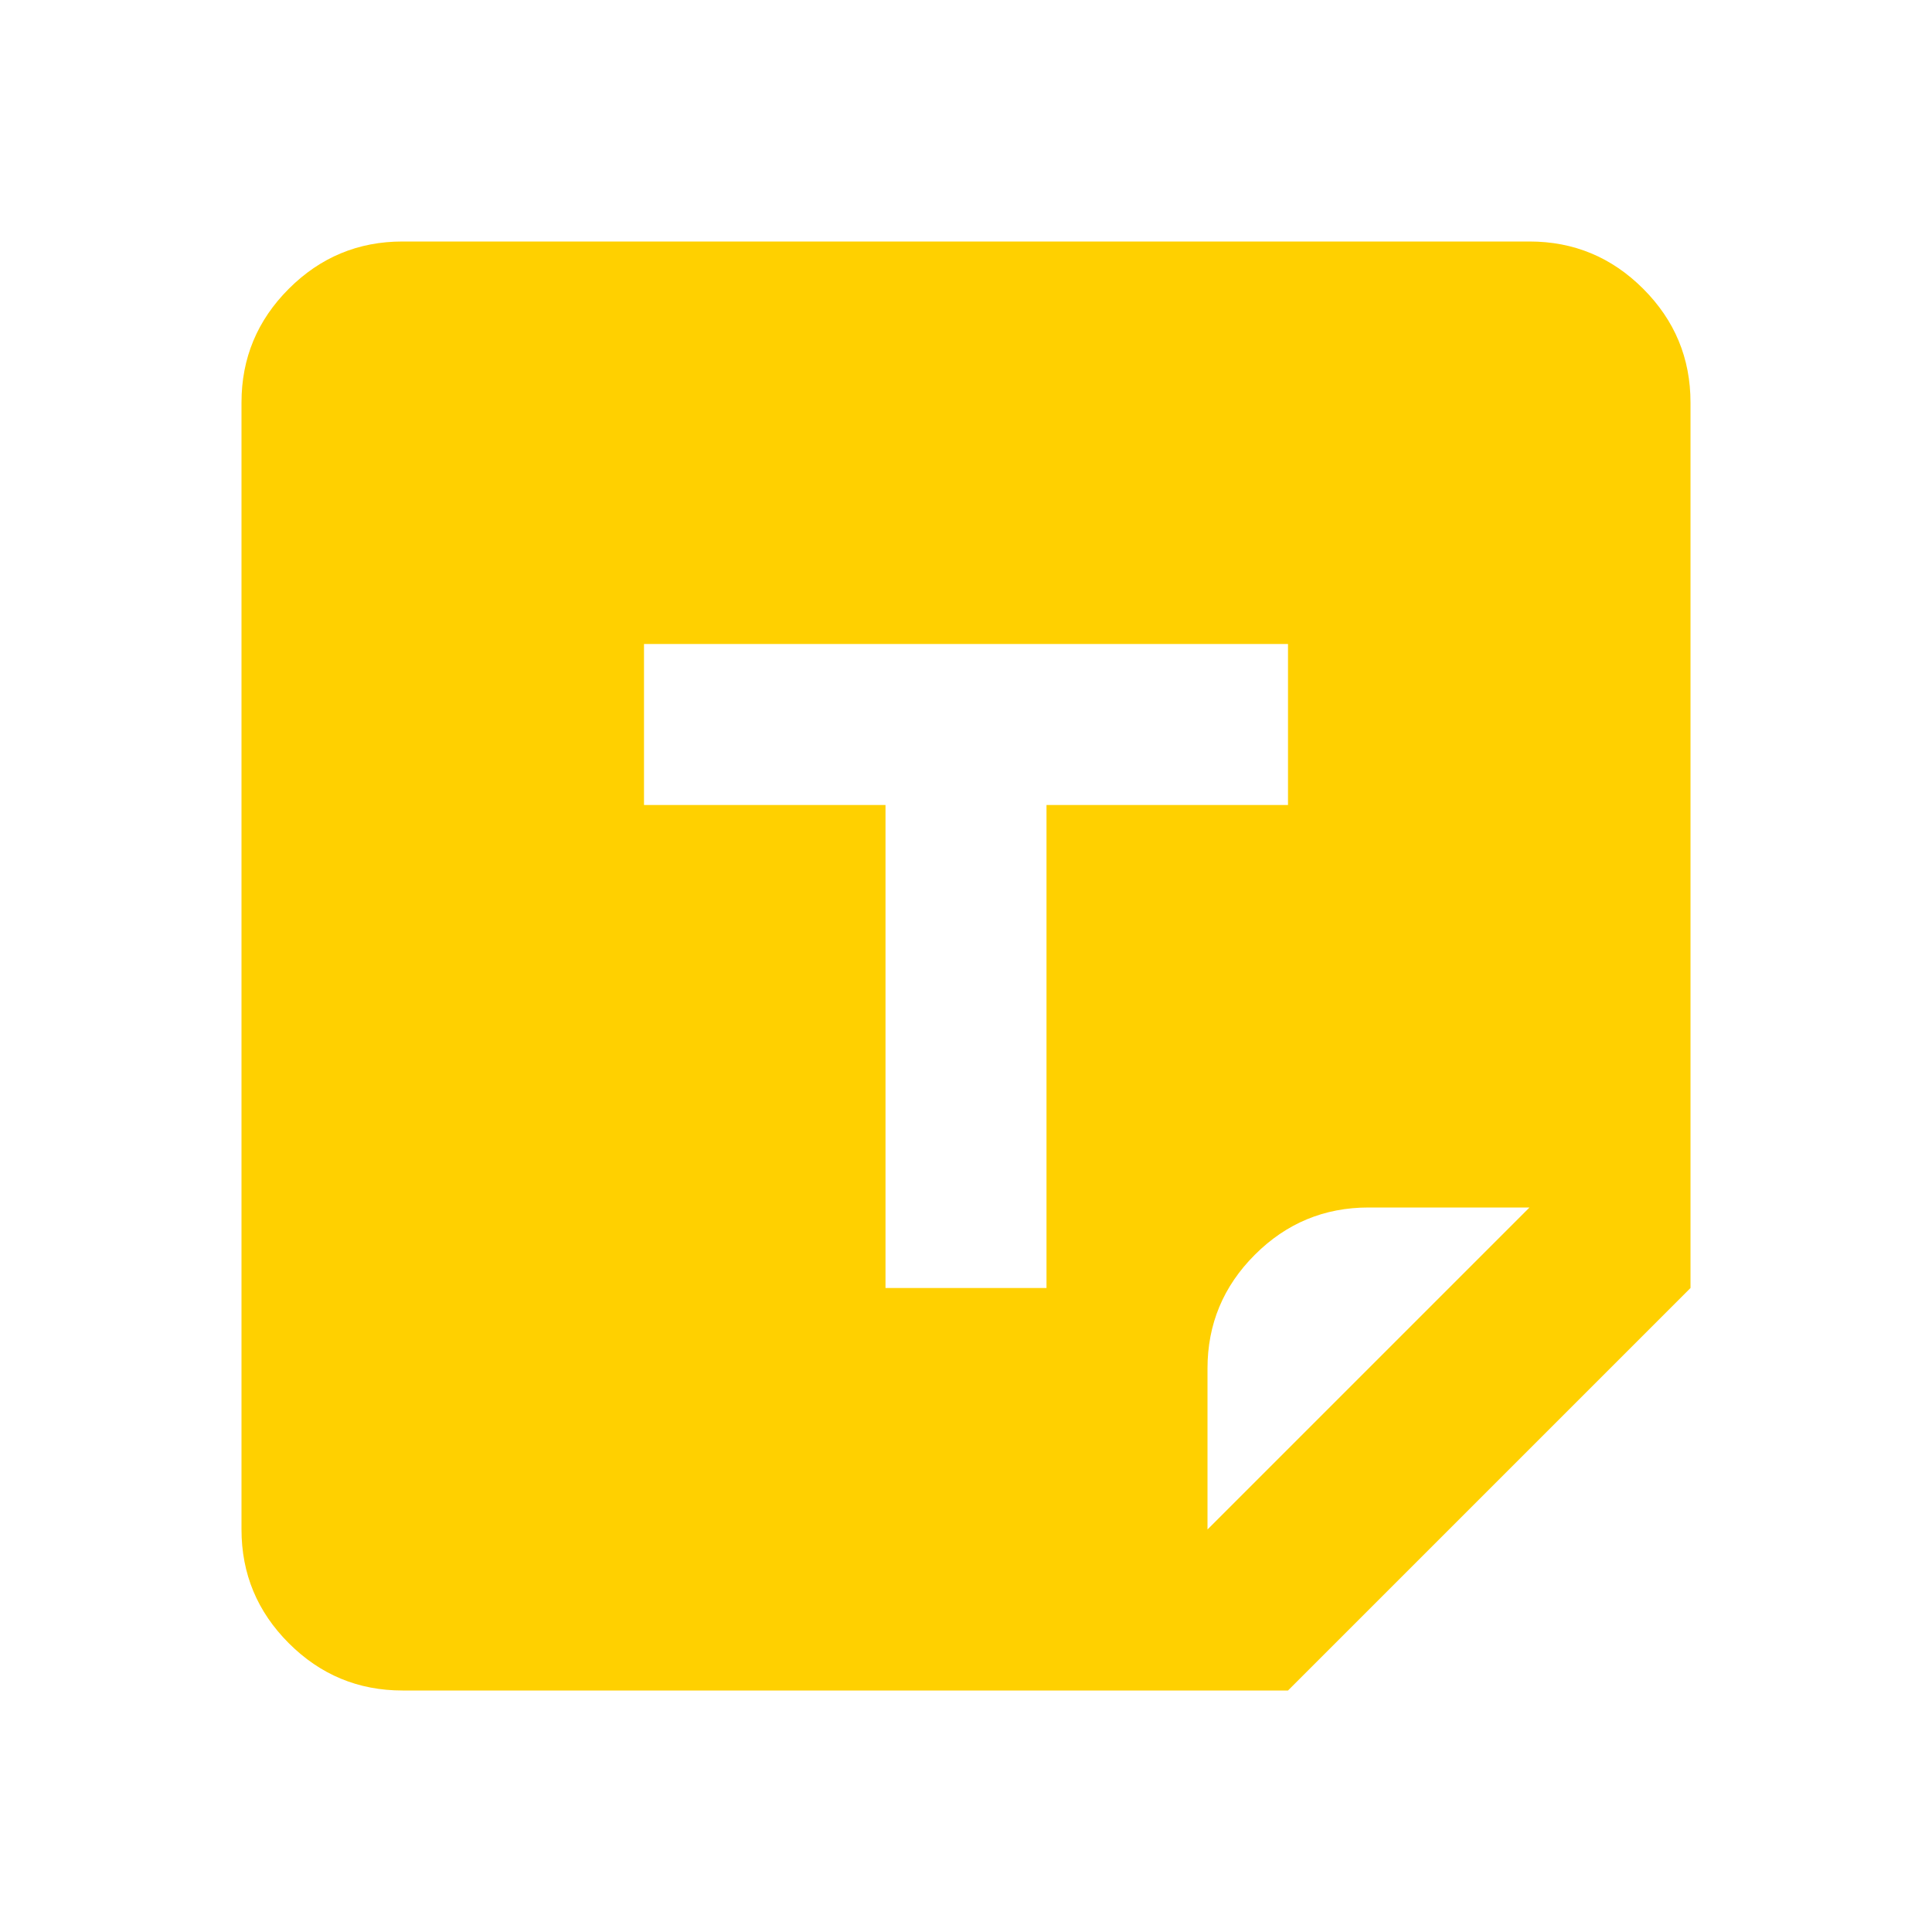
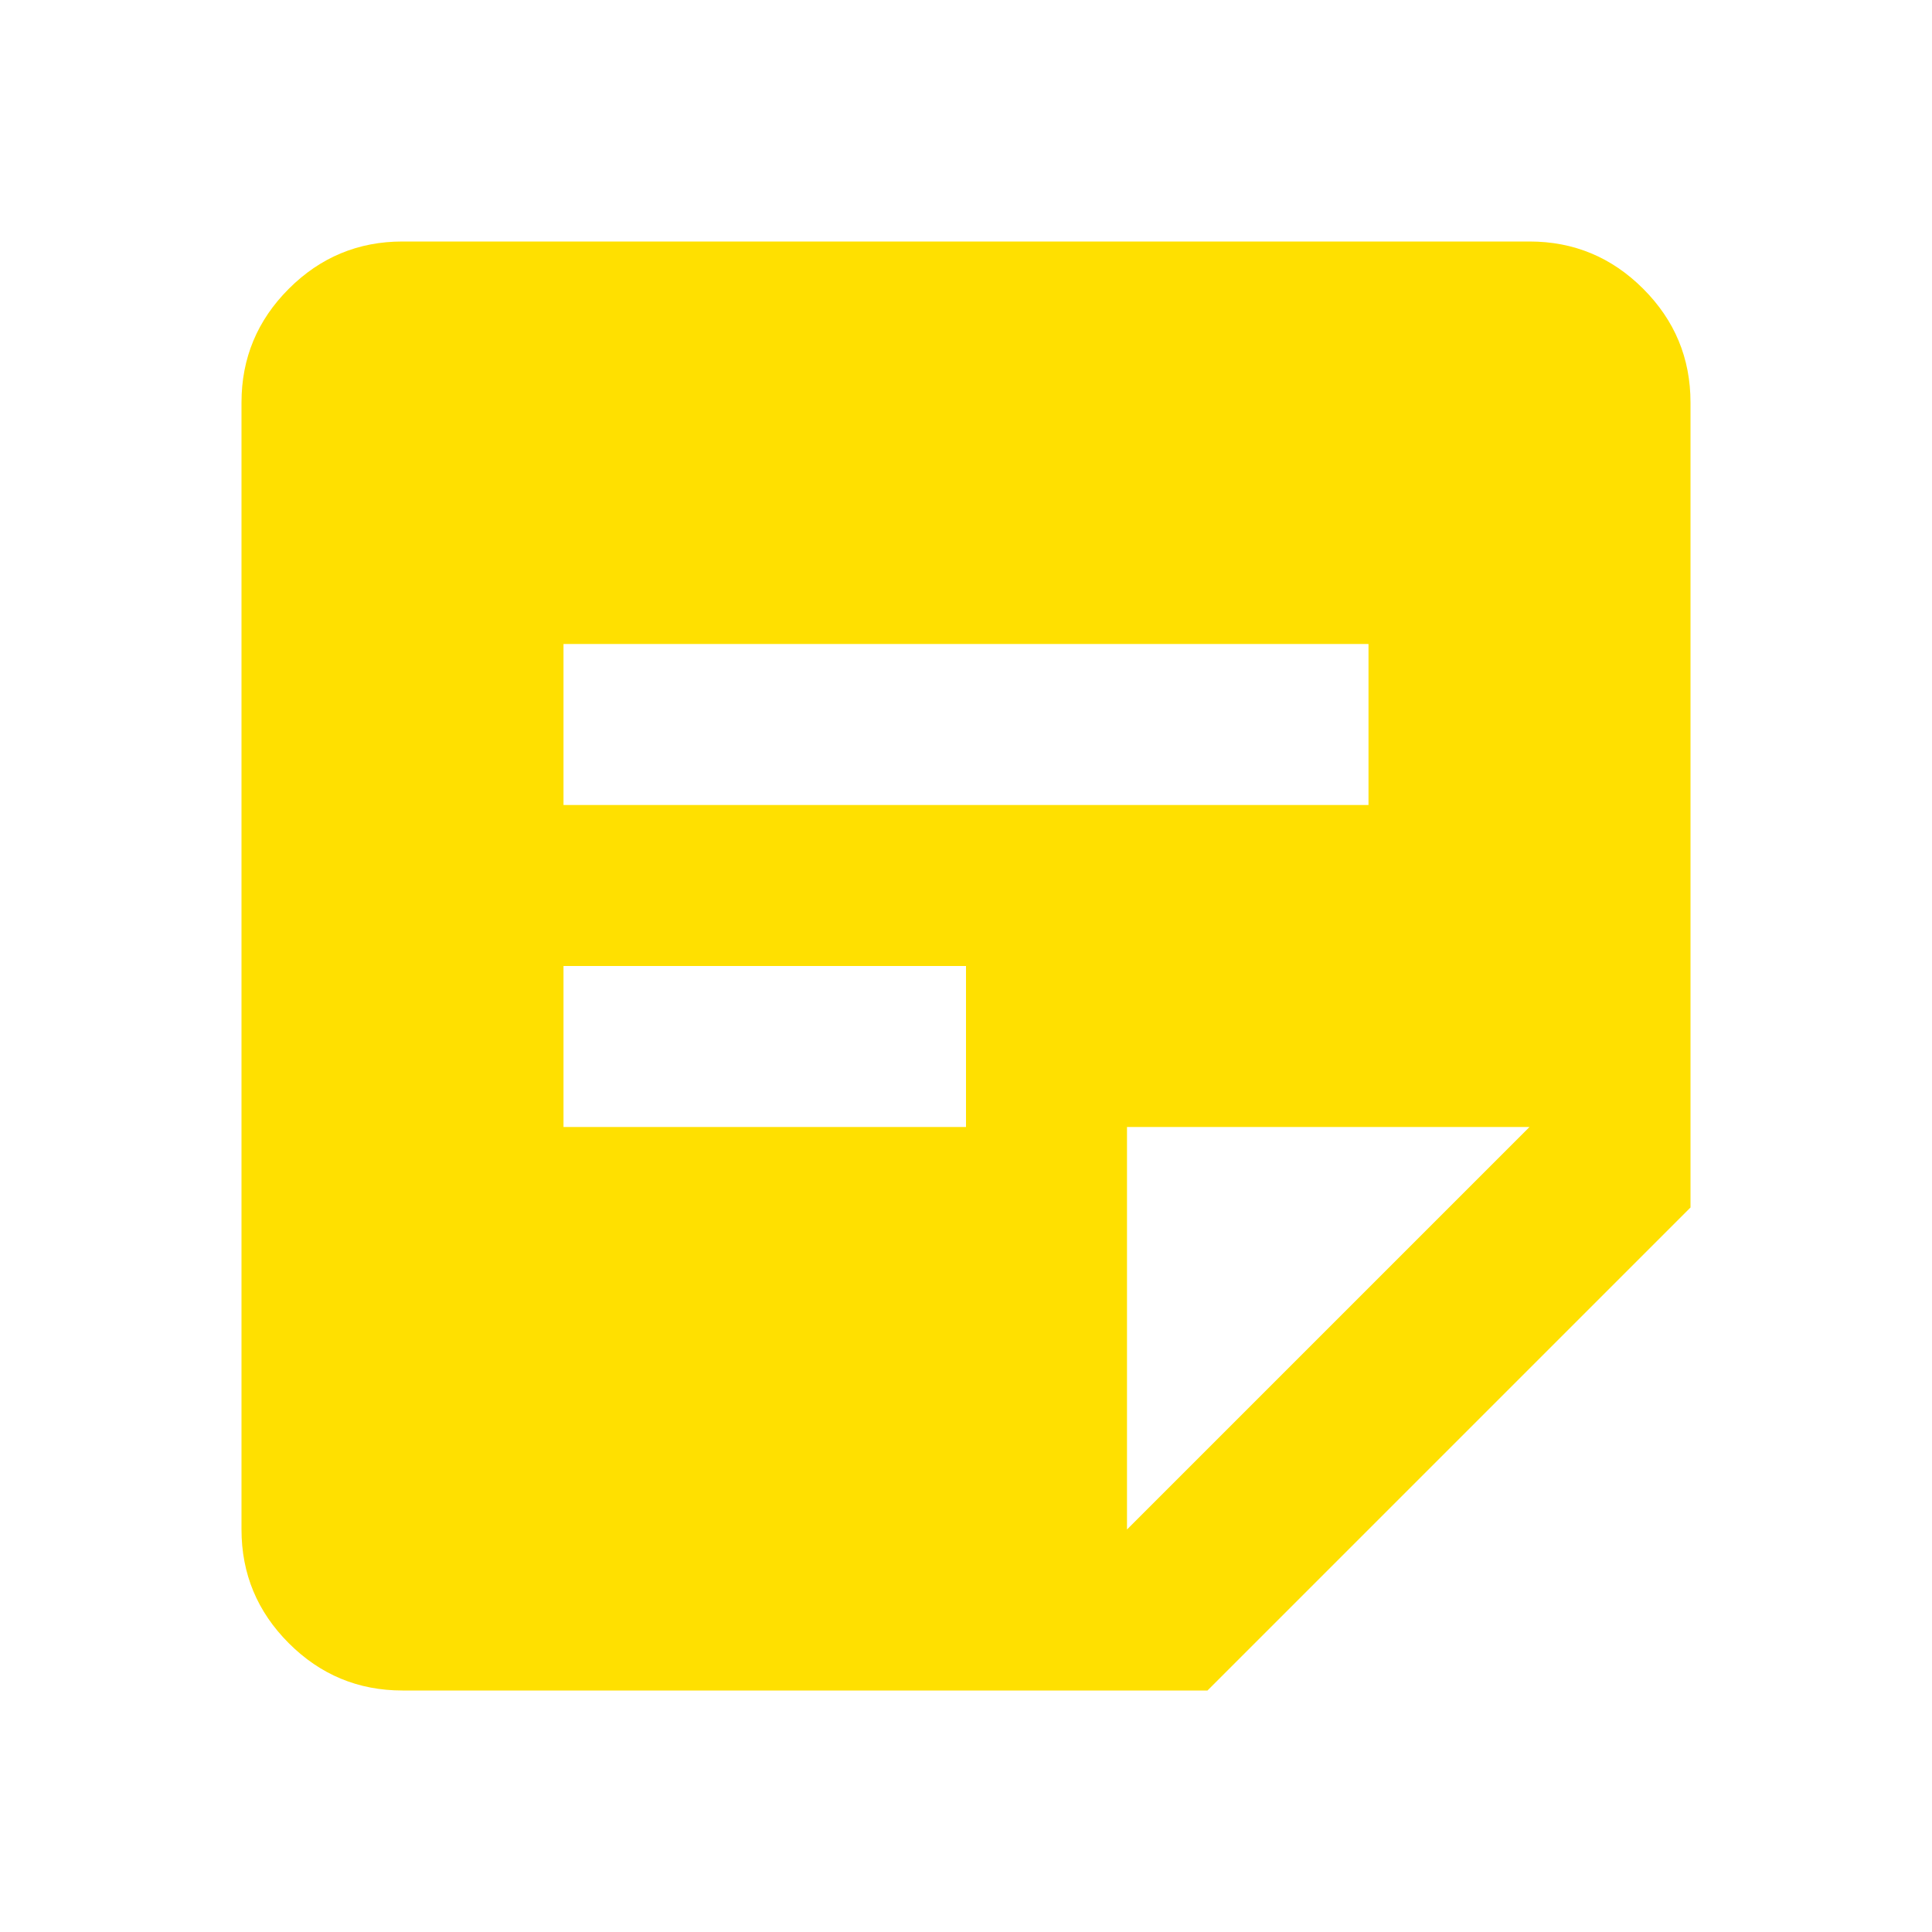
- <svg xmlns="http://www.w3.org/2000/svg" height="24px" viewBox="0 -960 960 960" width="24px" fill="#ffd000">
-   <path d="M200-120q-33 0-56.5-23.5T120-200v-560q0-33 23.5-56.5T200-840h560q33 0 56.5 23.5T840-760v440L640-120H200Zm240-200h80v-240h120v-80H320v80h120v240Zm160 120 160-160h-80q-33 0-56.5 23.5T600-280v80Z" />
+ <svg xmlns="http://www.w3.org/2000/svg" height="24px" viewBox="0 -960 960 960" width="24px" fill="#ffe000">
+   <path d="M200-120q-33 0-56.5-23.5T120-200v-560q0-33 23.5-56.5T200-840h560q33 0 56.5 23.5T840-760v400L600-120H200Zm360-80 200-200H560v200ZM280-400h200v-80H280v80Zm0-160h400v-80H280v80Z" />
</svg>
